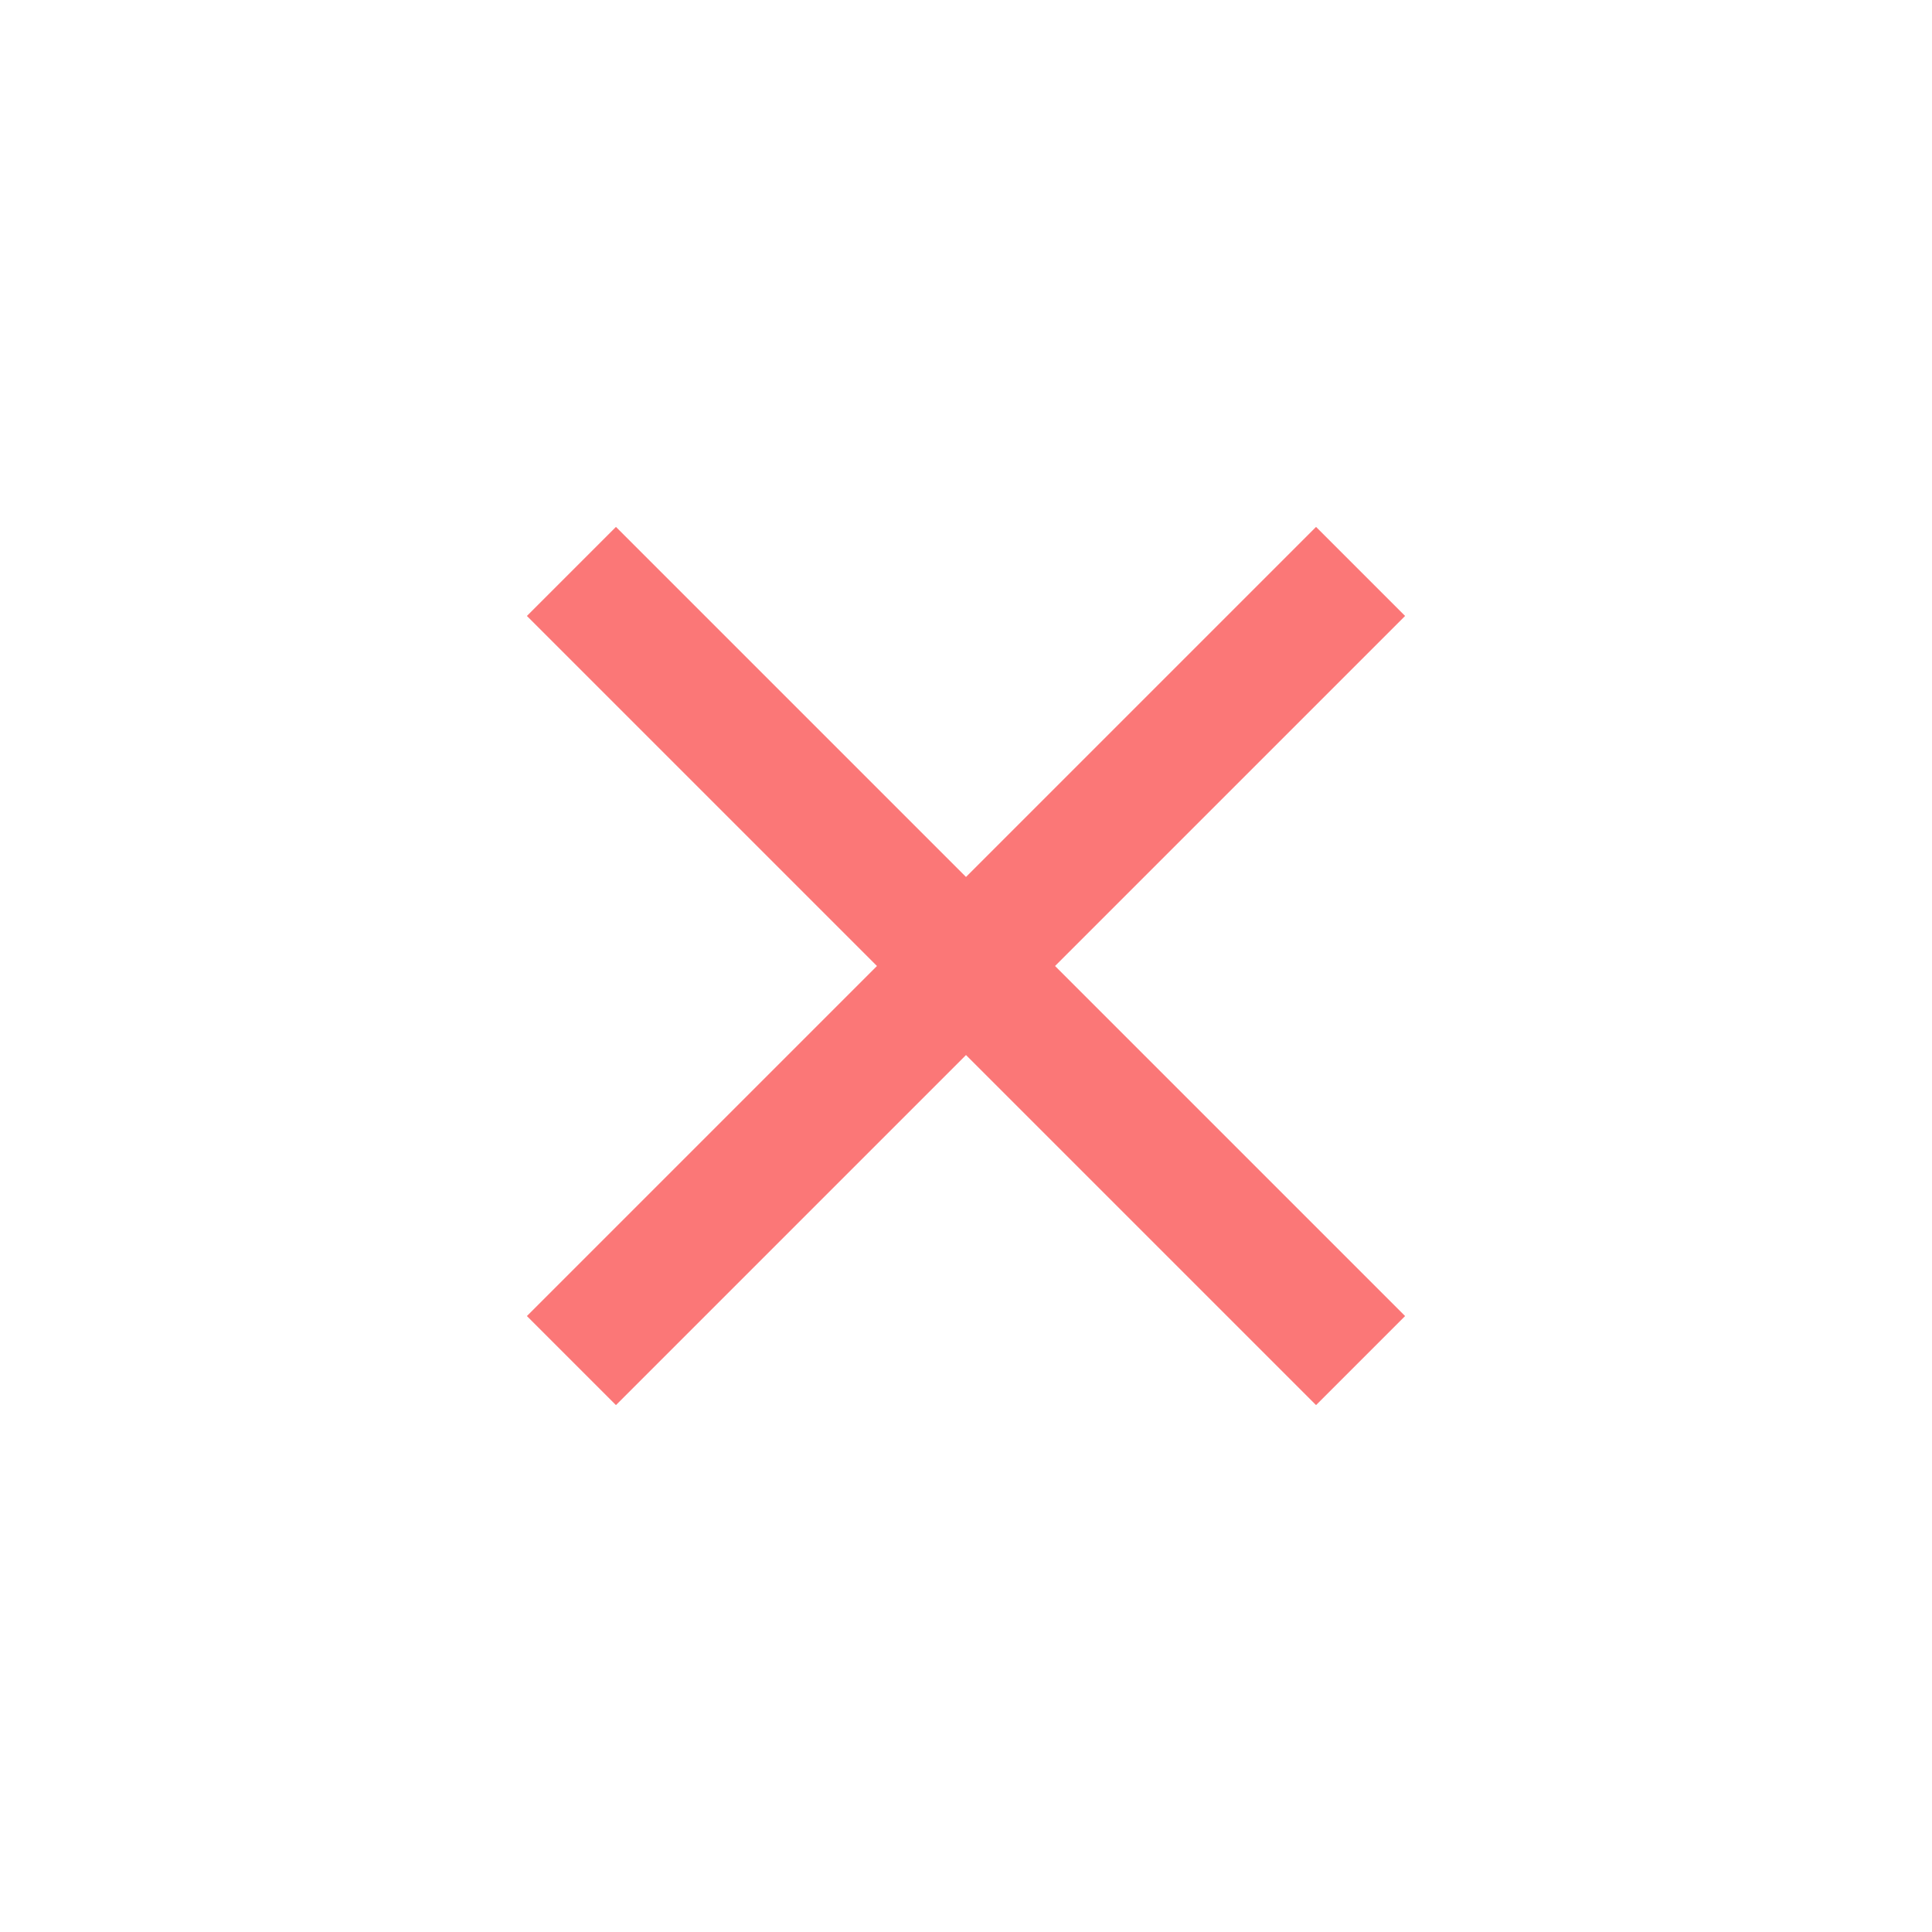
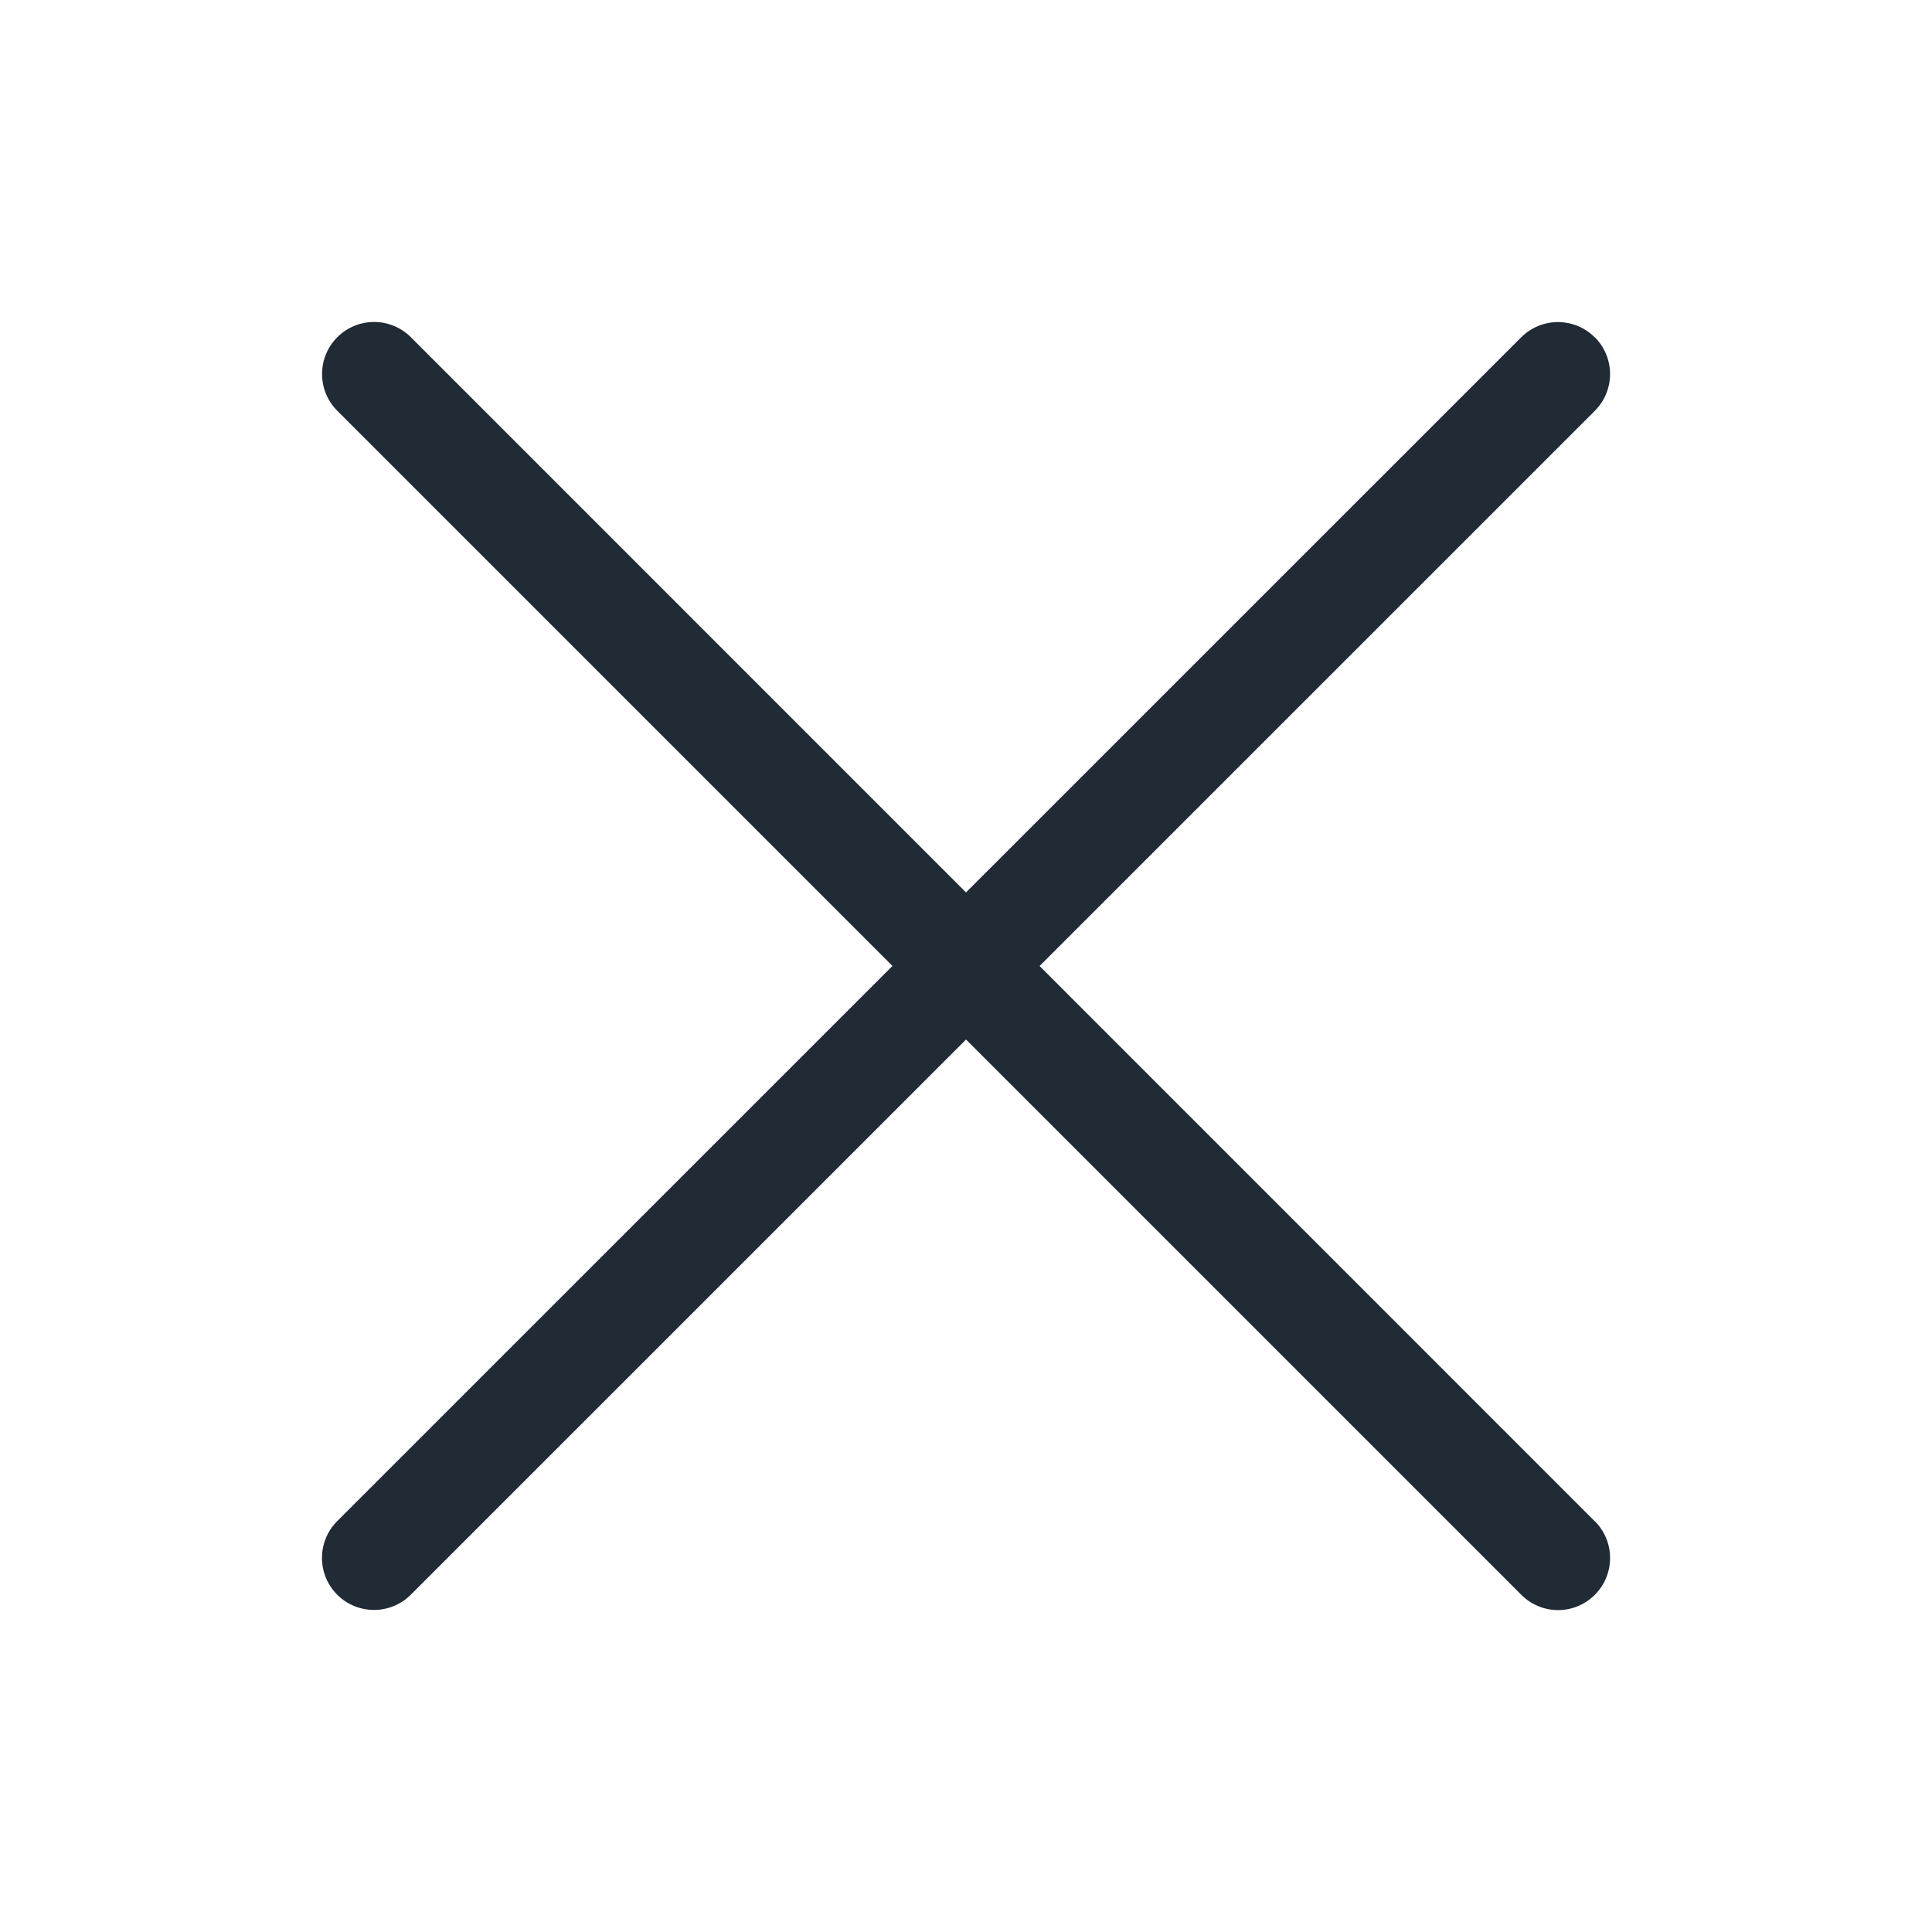
- <svg xmlns="http://www.w3.org/2000/svg" width="22" height="22" fill="none" viewBox="0 0 22 22">
-   <path fill="#FB7777" fill-rule="evenodd" d="M16 7.014L12.014 11 16 14.986 14.986 16 11 12.014 7.014 16 6 14.986 9.986 11 6 7.014 7.014 6 11 9.986 14.986 6 16 7.014z" clip-rule="evenodd" />
+ <svg xmlns="http://www.w3.org/2000/svg" width="24" height="24" fill="none" viewBox="0 0 24 24">
+   <path fill="#212B36" d="M19.81 4.19a.646.646 0 0 0-.913 0L4.189 18.896a.646.646 0 1 0 .914.914L19.811 5.104a.646.646 0 0 0 0-.915z" />
+   <path fill="#212B36" d="M19.81 18.897L5.104 4.189a.646.646 0 1 0-.914.914l14.708 14.708a.644.644 0 0 0 .914 0 .647.647 0 0 0 0-.914z" />
</svg>
